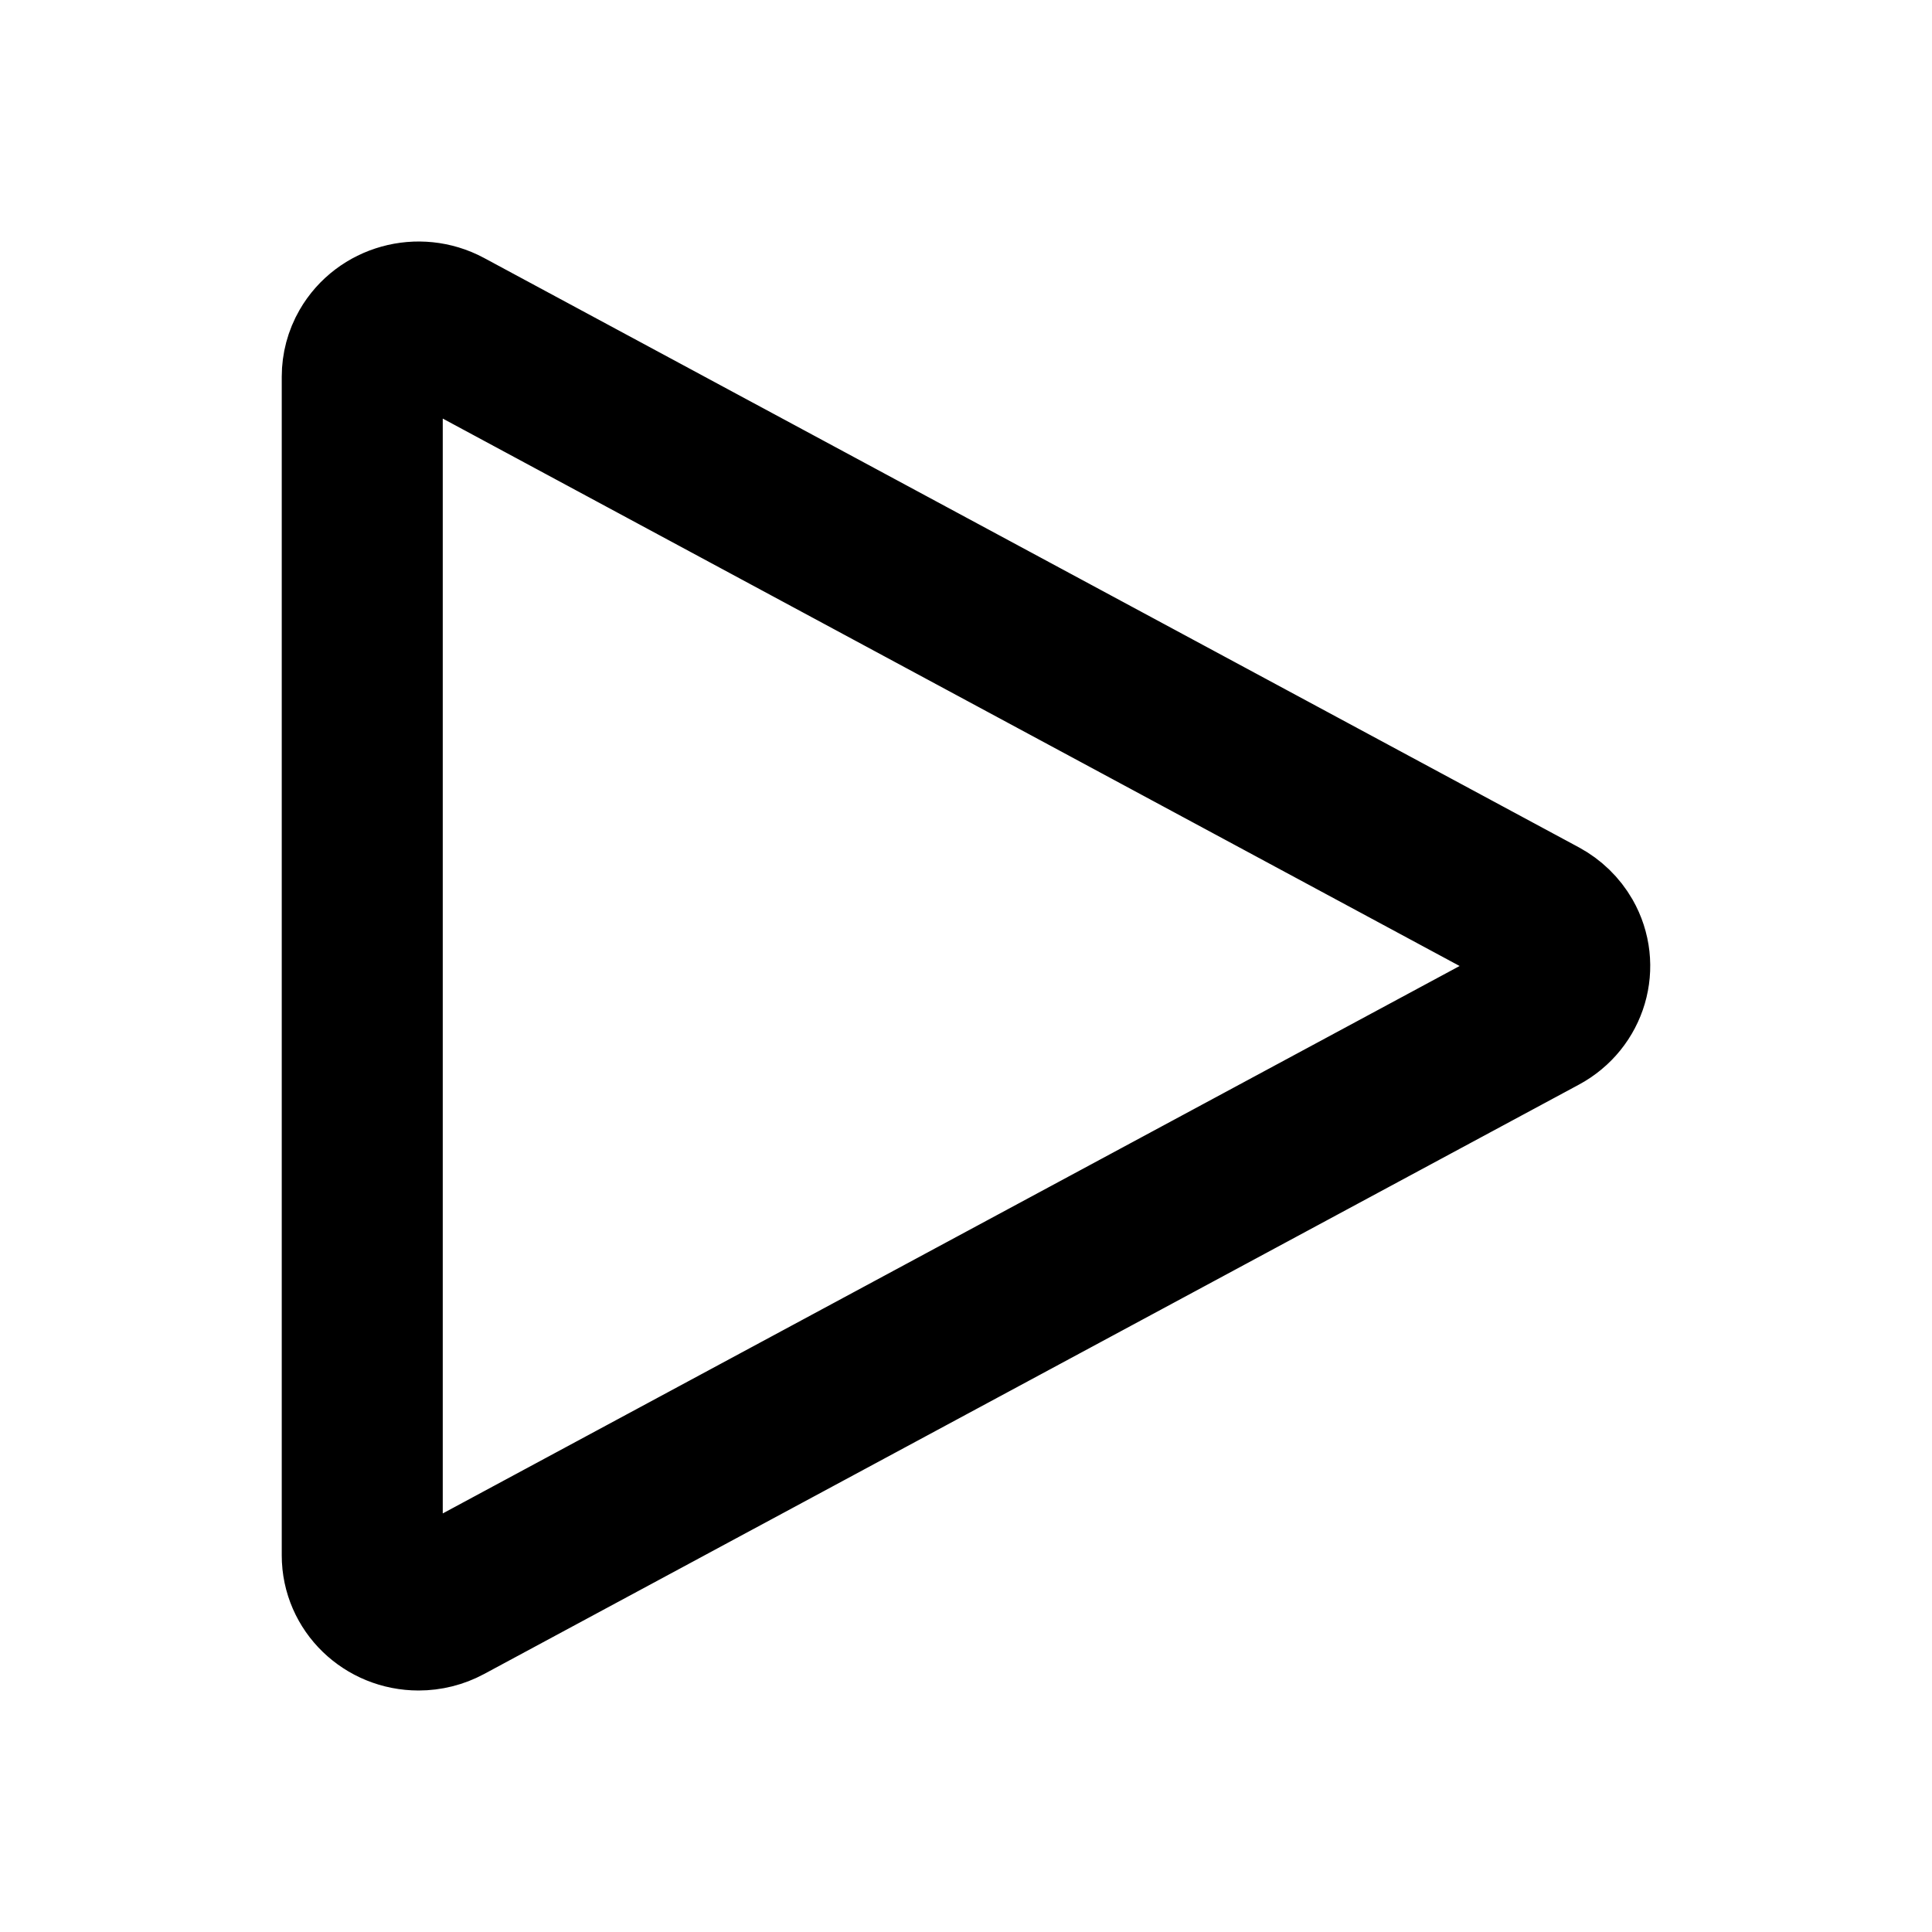
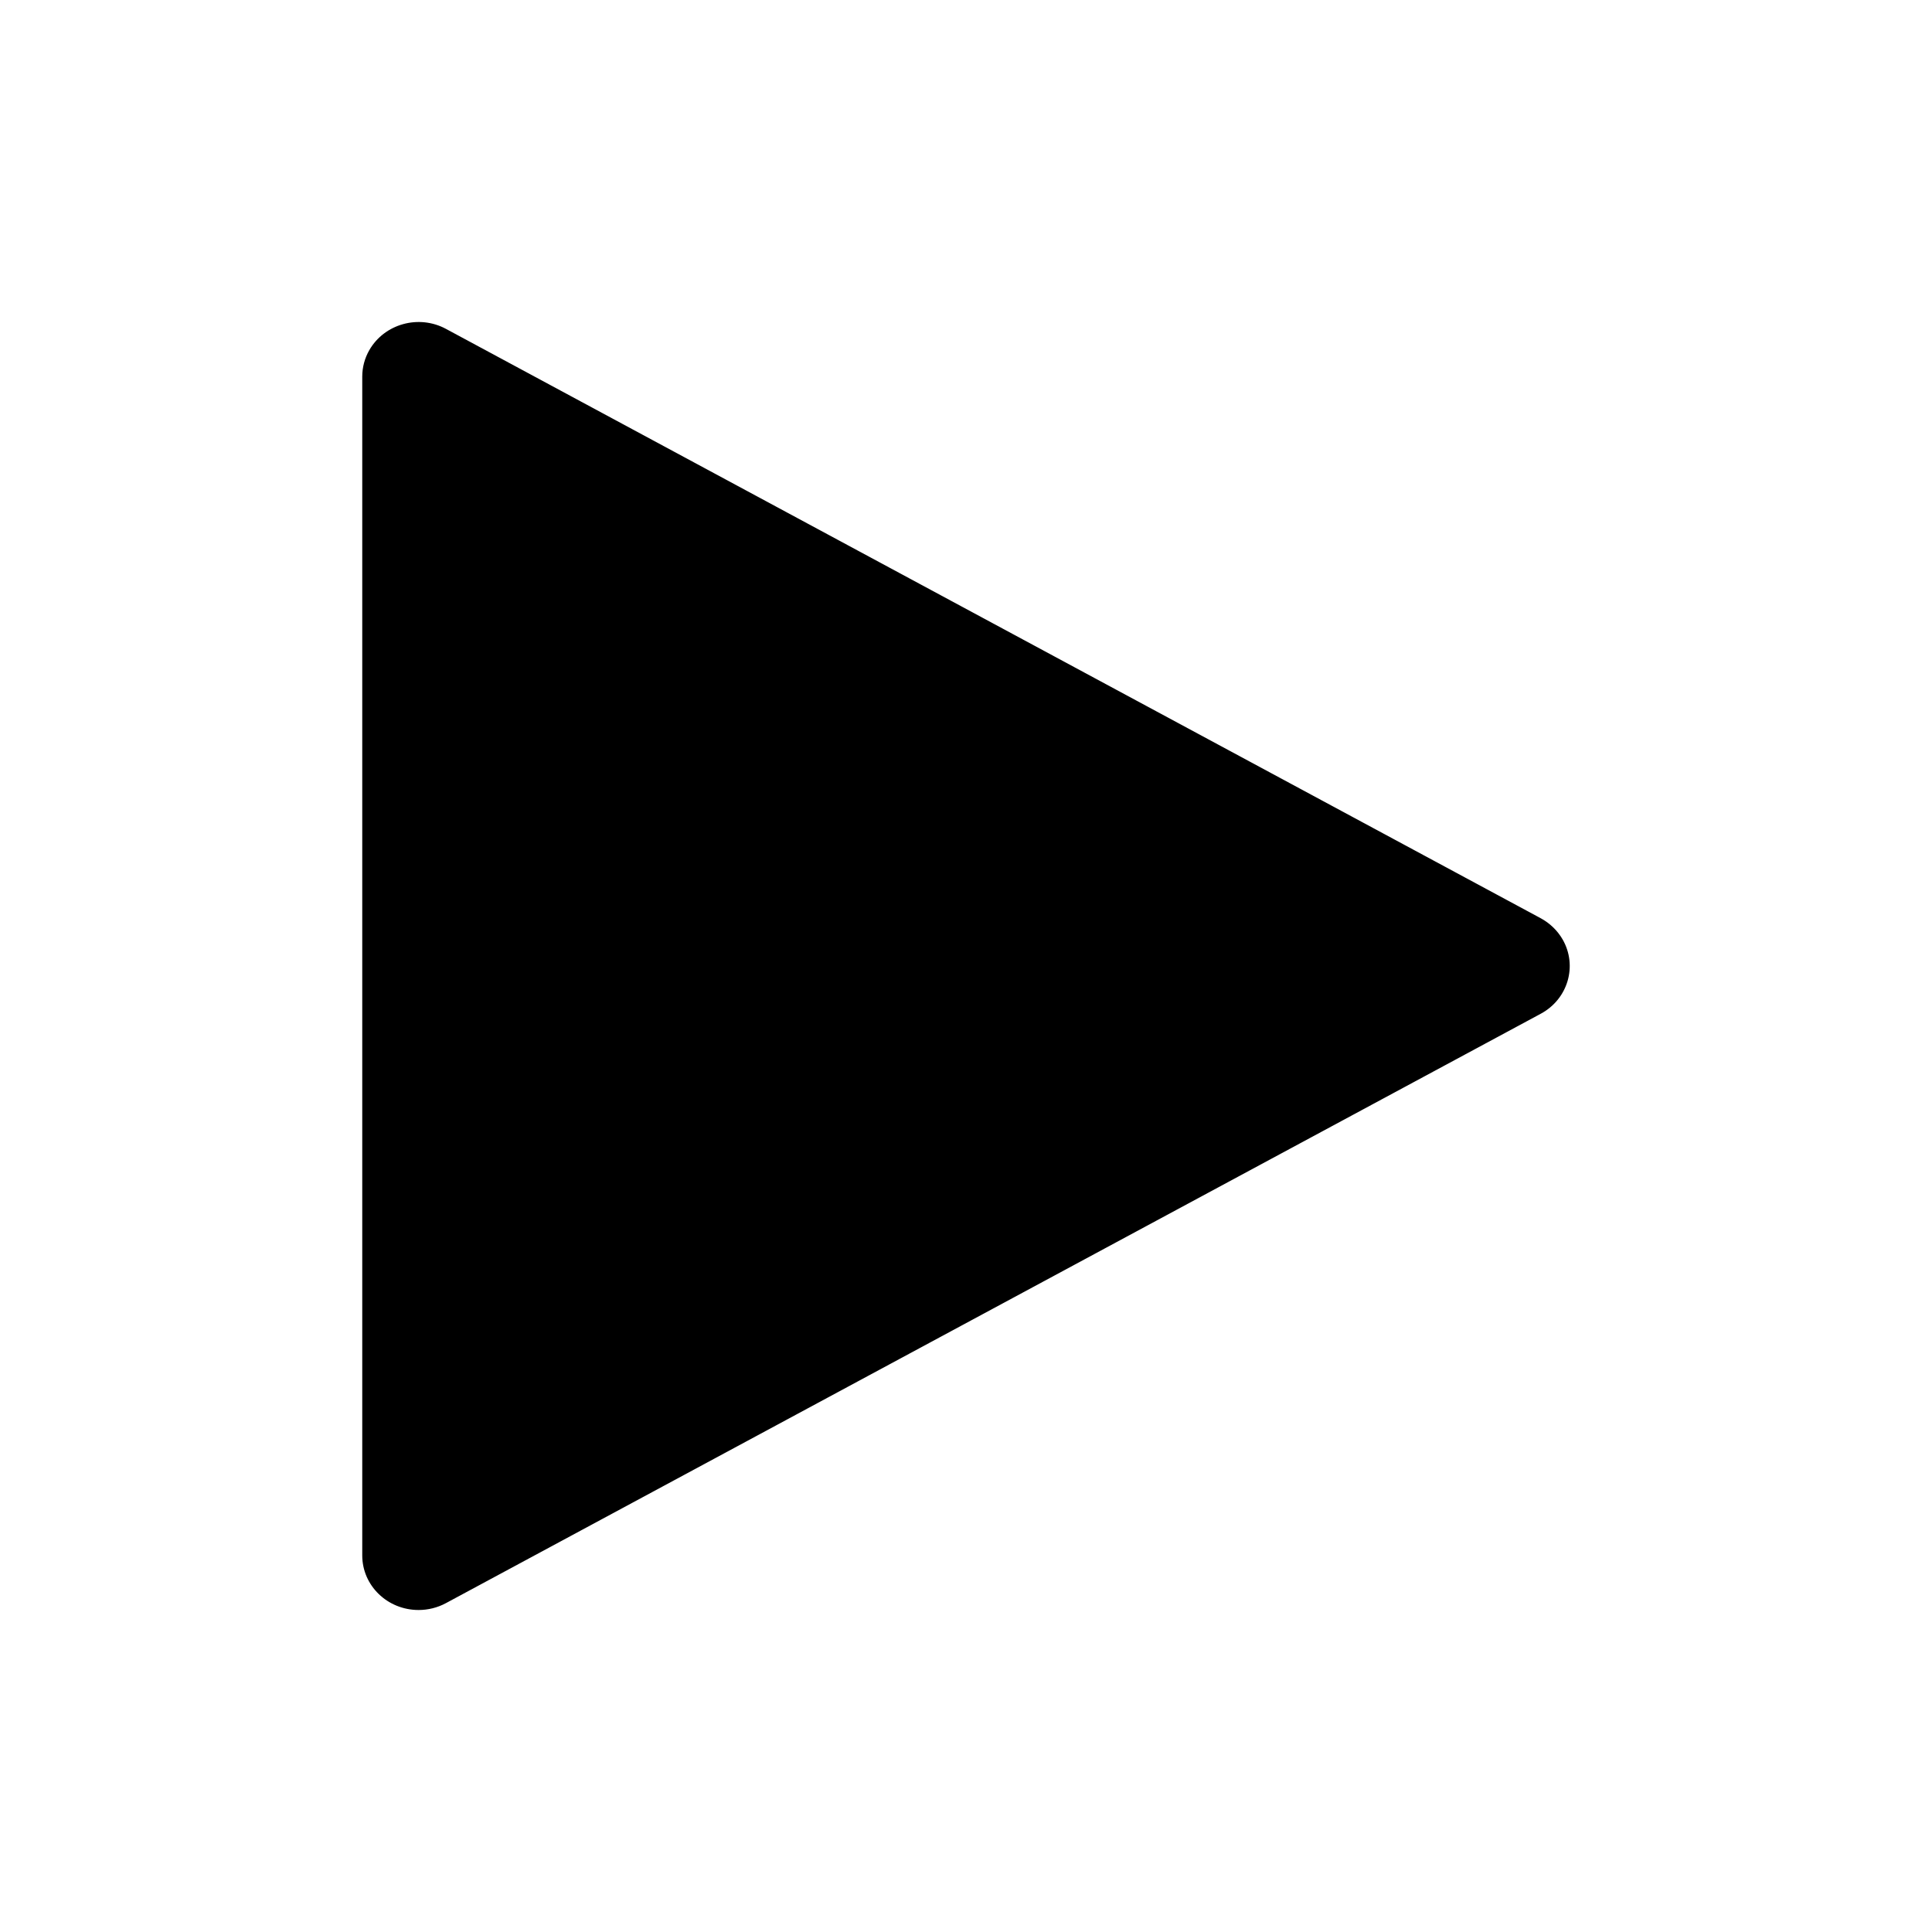
- <svg xmlns="http://www.w3.org/2000/svg" width="24" height="24" viewBox="0 0 24 24" fill="none">
-   <path fill-rule="evenodd" clip-rule="evenodd" d="M4.5 4.678C4.5 4.563 4.53 4.45 4.588 4.349C4.776 4.022 5.202 3.904 5.539 4.085L19.14 11.407C19.254 11.469 19.348 11.56 19.412 11.671C19.599 11.998 19.478 12.411 19.14 12.593L5.539 19.915C5.435 19.971 5.318 20 5.2 20C4.813 20 4.5 19.697 4.5 19.322V4.678Z" stroke="currentColor" stroke-width="2" stroke-linecap="round" stroke-linejoin="round" />
+ <svg xmlns="http://www.w3.org/2000/svg" width="24" height="24" viewBox="0 0 24 24" fill="currentColor">
+   <path fill-rule="evenodd" clip-rule="evenodd" d="M4.5 4.678C4.5 4.563 4.53 4.45 4.588 4.349C4.776 4.022 5.202 3.904 5.539 4.085L19.14 11.407C19.254 11.469 19.348 11.56 19.412 11.671C19.599 11.998 19.478 12.411 19.14 12.593L5.539 19.915C5.435 19.971 5.318 20 5.2 20C4.813 20 4.5 19.697 4.5 19.322V4.678Z" />
</svg>
